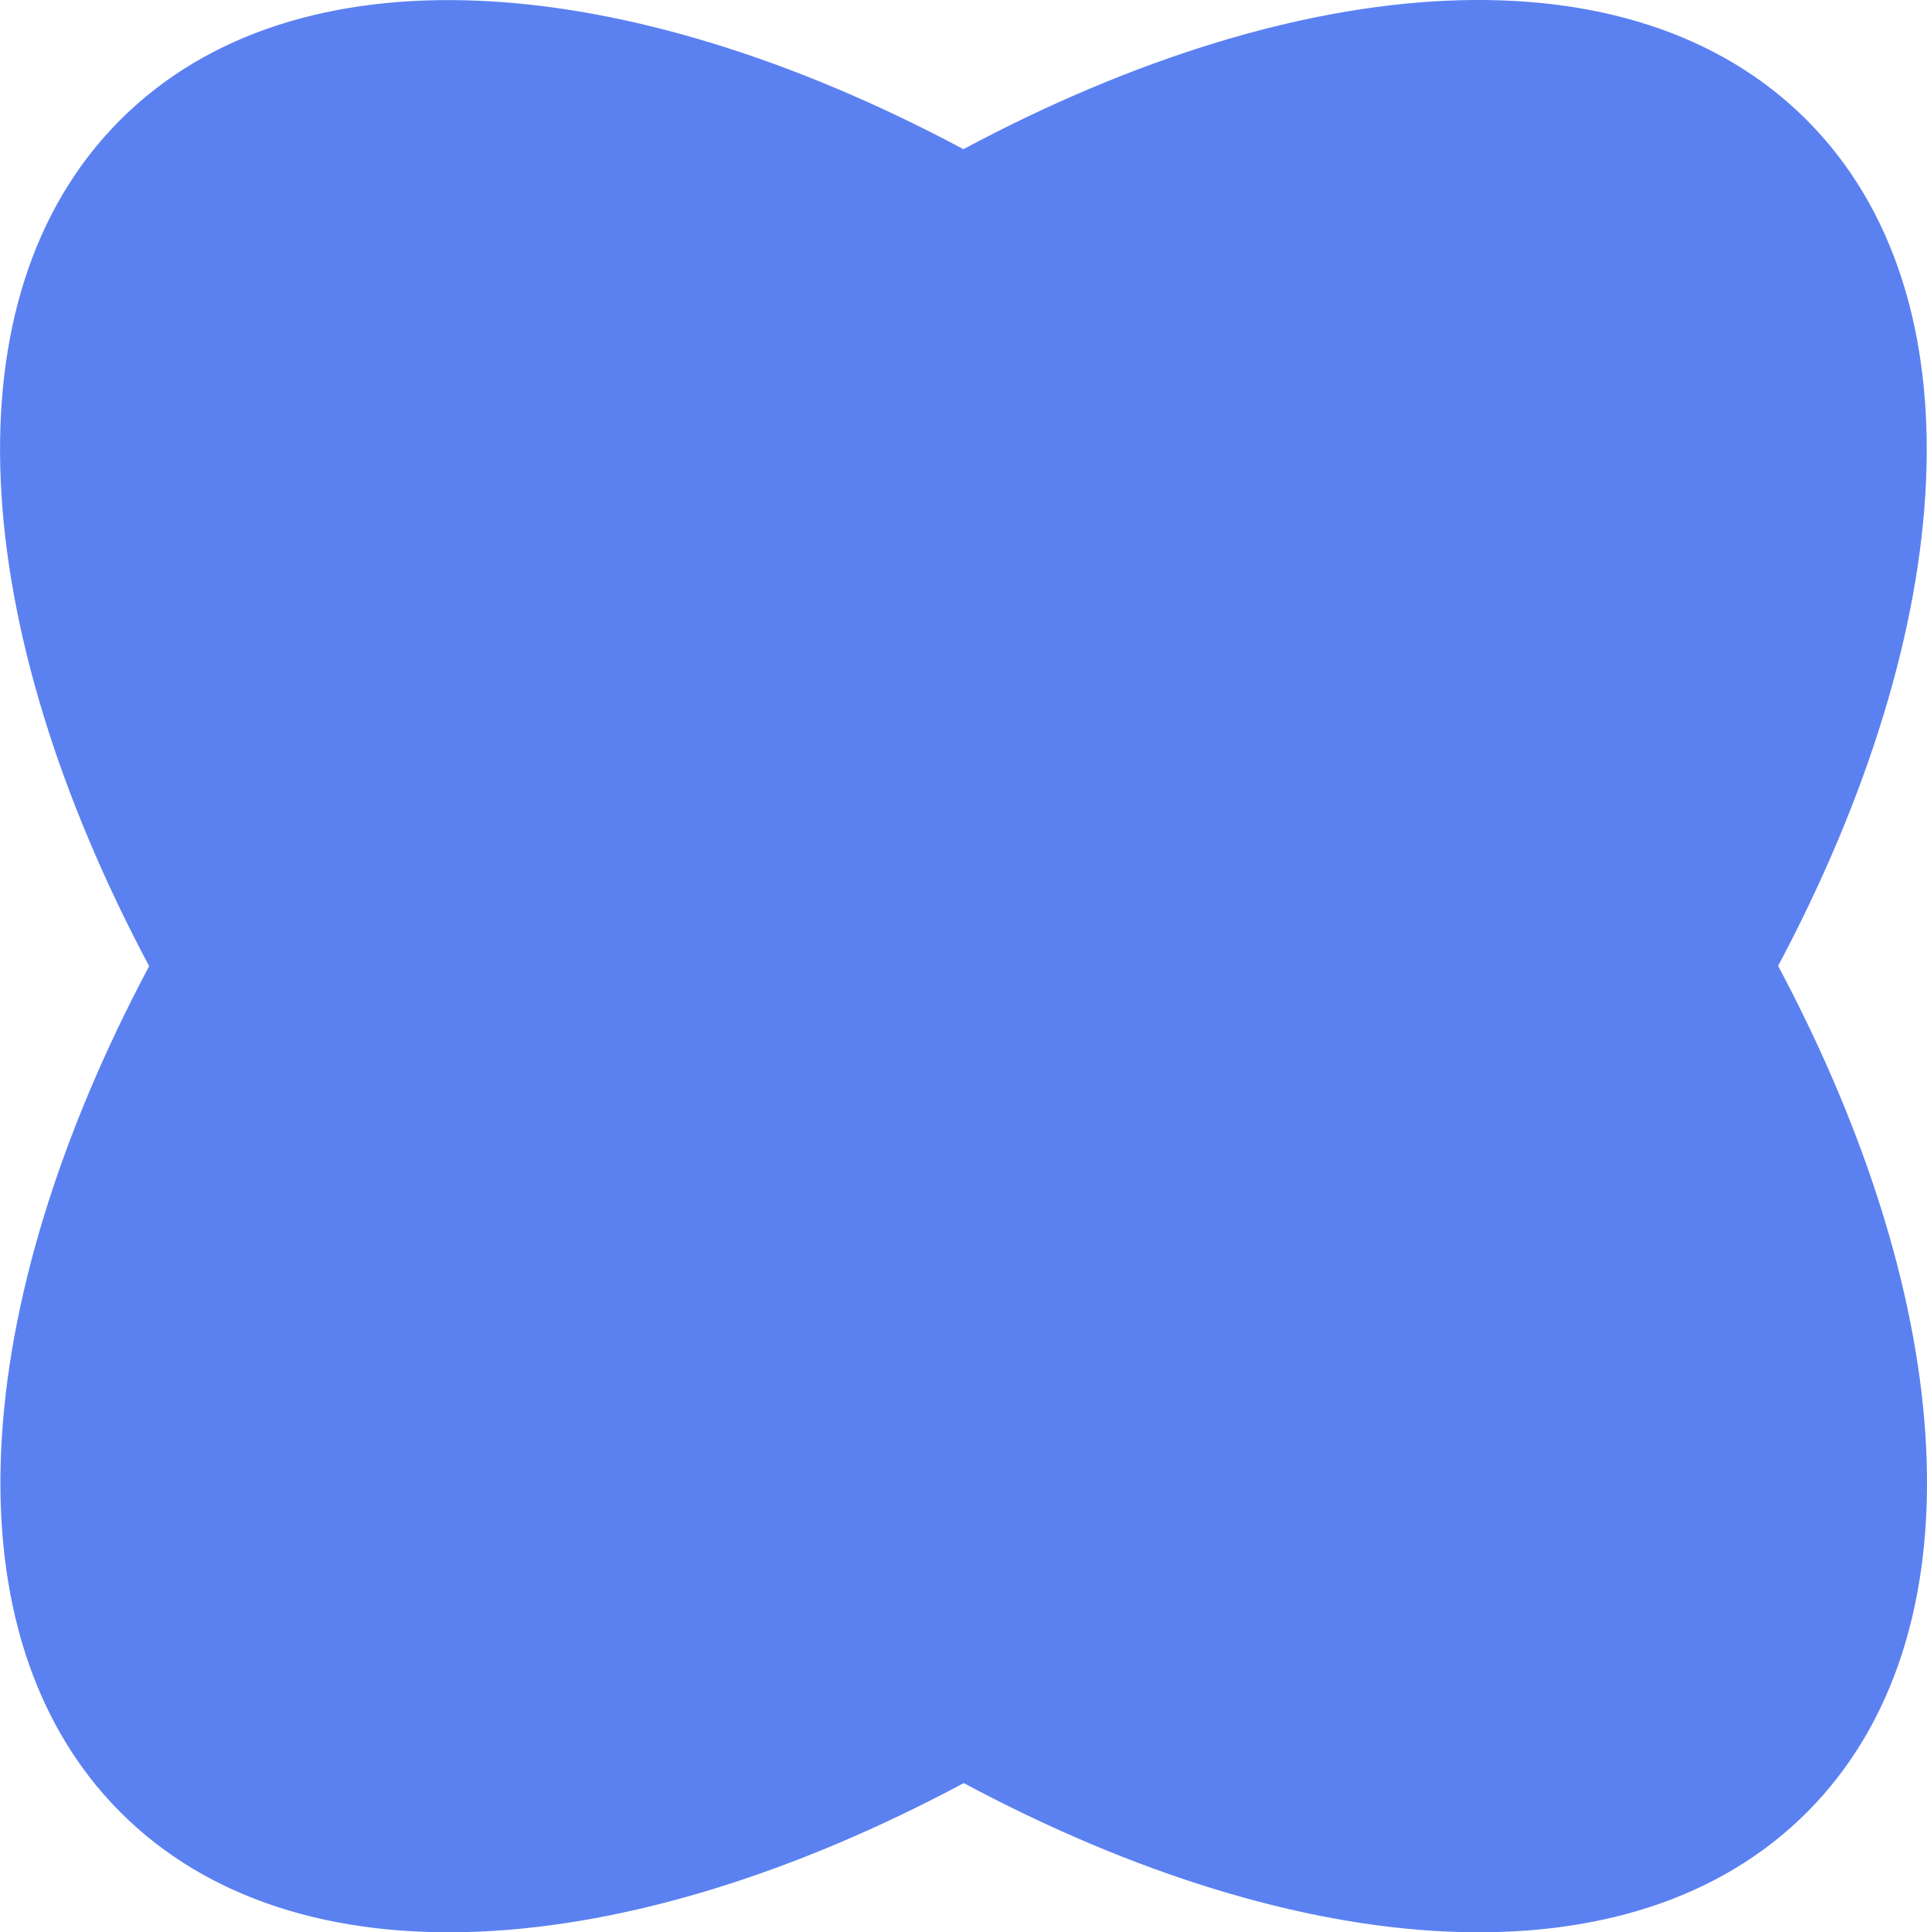
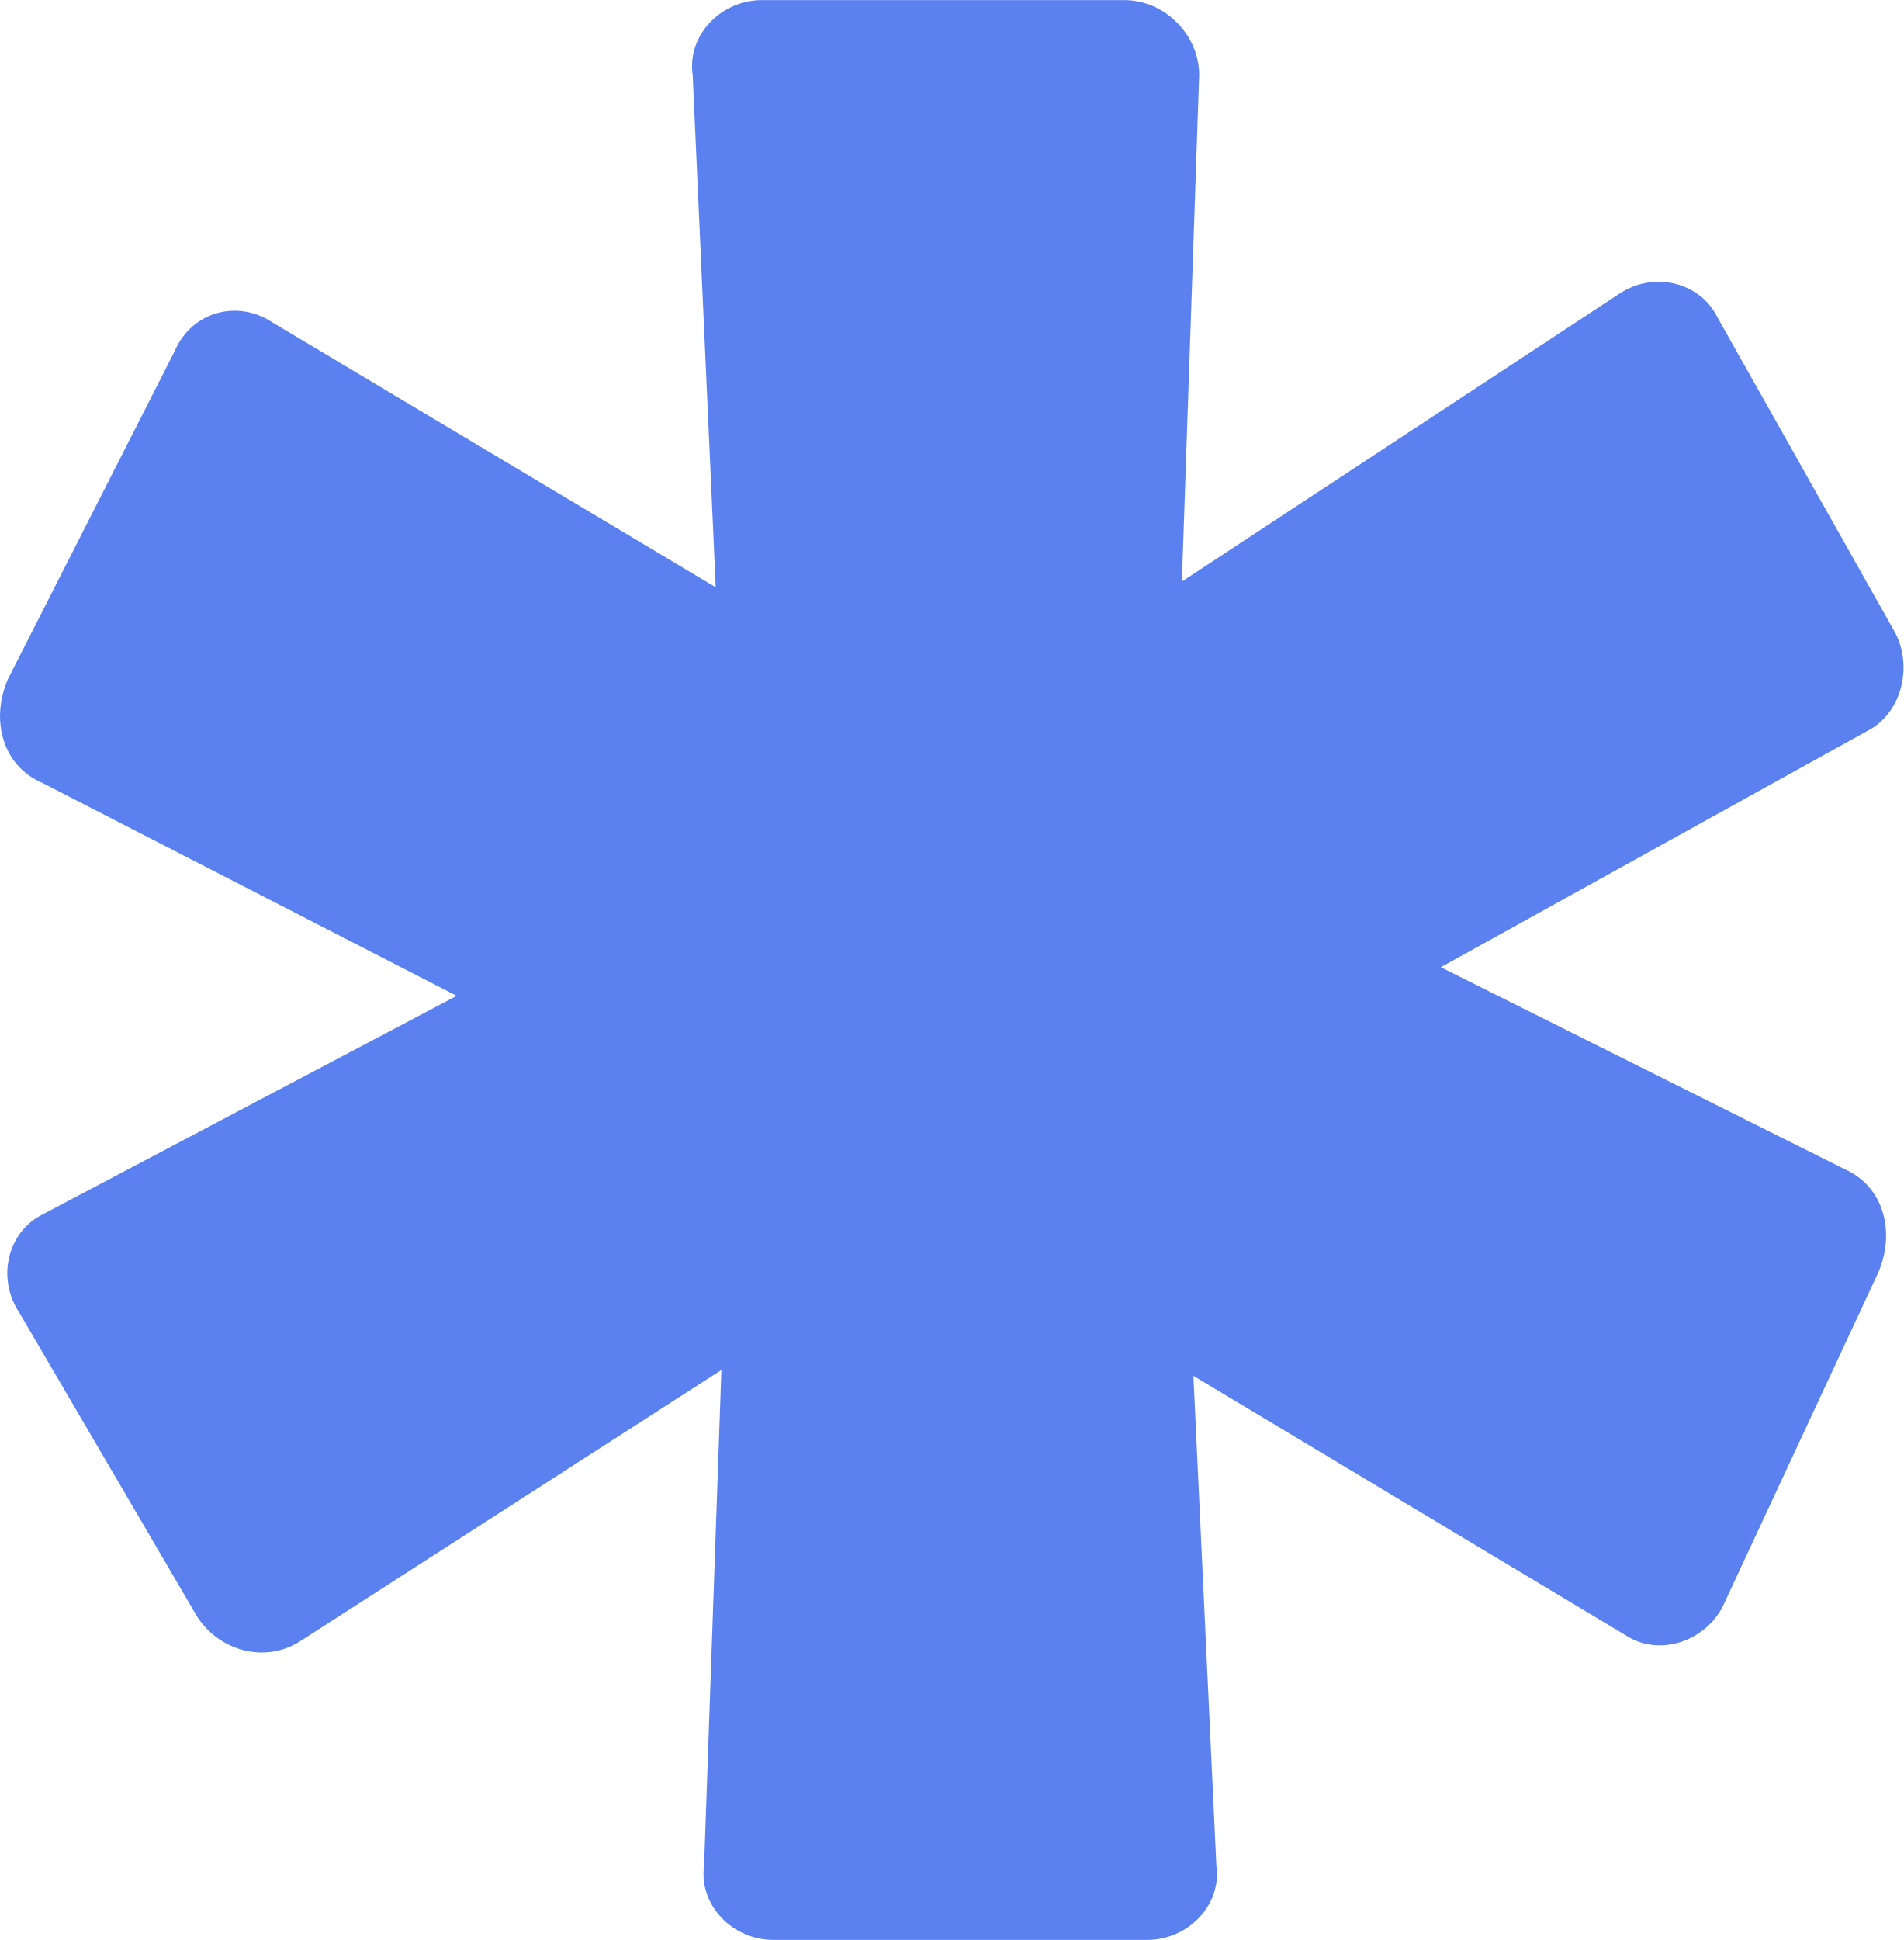
- <svg xmlns="http://www.w3.org/2000/svg" id="Layer_2" data-name="Layer 2" viewBox="0 0 68.6 68.77">
+ <svg xmlns="http://www.w3.org/2000/svg" id="Layer_2" data-name="Layer 2" viewBox="0 0 204.95 208.84">
  <defs>
    <style>
      .cls-1 {
        fill: #5b81f1;
      }
    </style>
  </defs>
  <g id="liquid">
-     <path class="cls-1" d="m63.31,34.39c6.44,12.11,7.27,23.85,1.03,30.11-6.24,6.26-17.95,5.43-30.03-1.03-12.08,6.46-23.79,7.29-30.03,1.03-6.24-6.26-5.41-18,1.03-30.11C-1.14,22.28-1.98,10.54,4.27,4.28c6.24-6.26,17.95-5.42,30.03,1.03,12.08-6.46,23.79-7.29,30.03-1.03,6.24,6.26,5.41,18-1.03,30.11Z" />
+     <path class="cls-1" d="m185.5,172.9c-1.86,3.72-6.82,5.57-10.53,3.1l-46.48-27.89,2.47,52.67c.63,4.34-3.1,8.05-7.43,8.05h-40.28c-4.34,0-8.06-3.72-7.44-8.05l1.86-53.3-45.23,29.12c-3.73,2.48-8.67,1.24-11.16-2.48L2.07,141.29c-2.47-3.72-1.23-8.68,2.48-10.54l44.62-23.55L4.56,84.28c-4.34-1.86-5.58-6.82-3.72-11.15l17.96-35.32c1.87-4.34,6.83-5.57,10.54-3.1l47.72,28.51-2.48-55.15c-.62-4.34,3.1-8.06,7.44-8.06h39.03c4.34,0,8.06,3.72,8.06,8.06l-1.86,54.53,47.1-30.98c3.72-2.48,8.67-1.24,10.53,2.48l19.21,34.08c1.86,3.72.62,8.68-3.1,10.54l-45.86,25.4,43.38,21.69c4.34,1.86,5.58,6.82,3.73,11.15l-16.74,35.94Z" />
  </g>
</svg>
